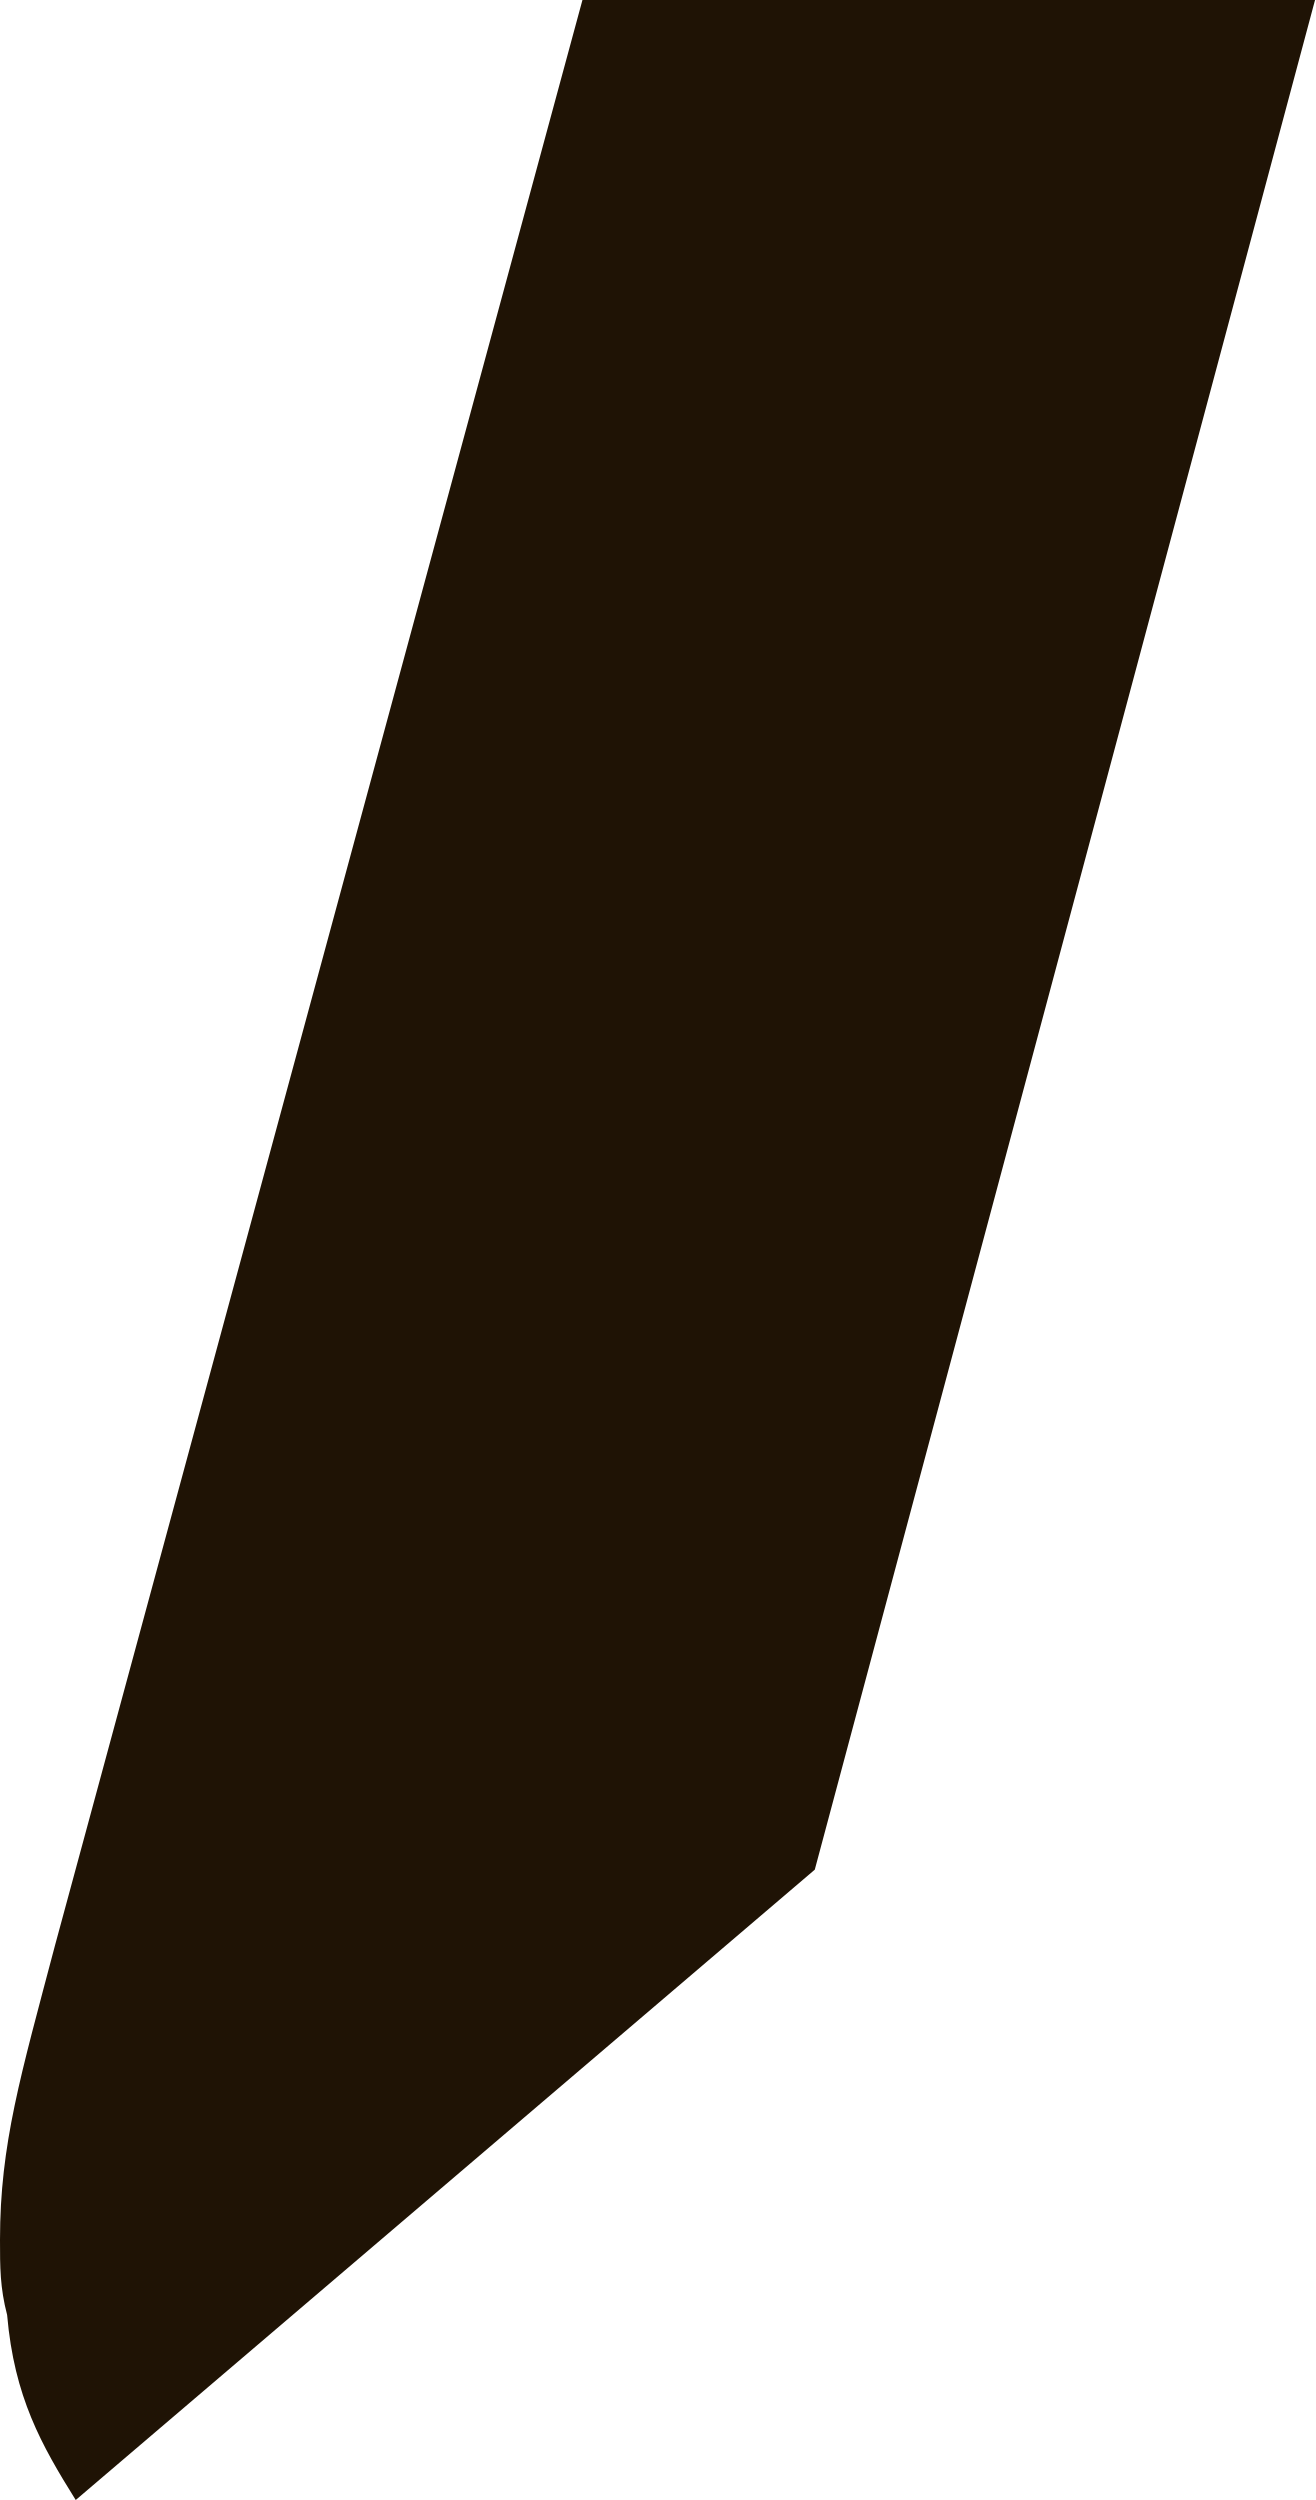
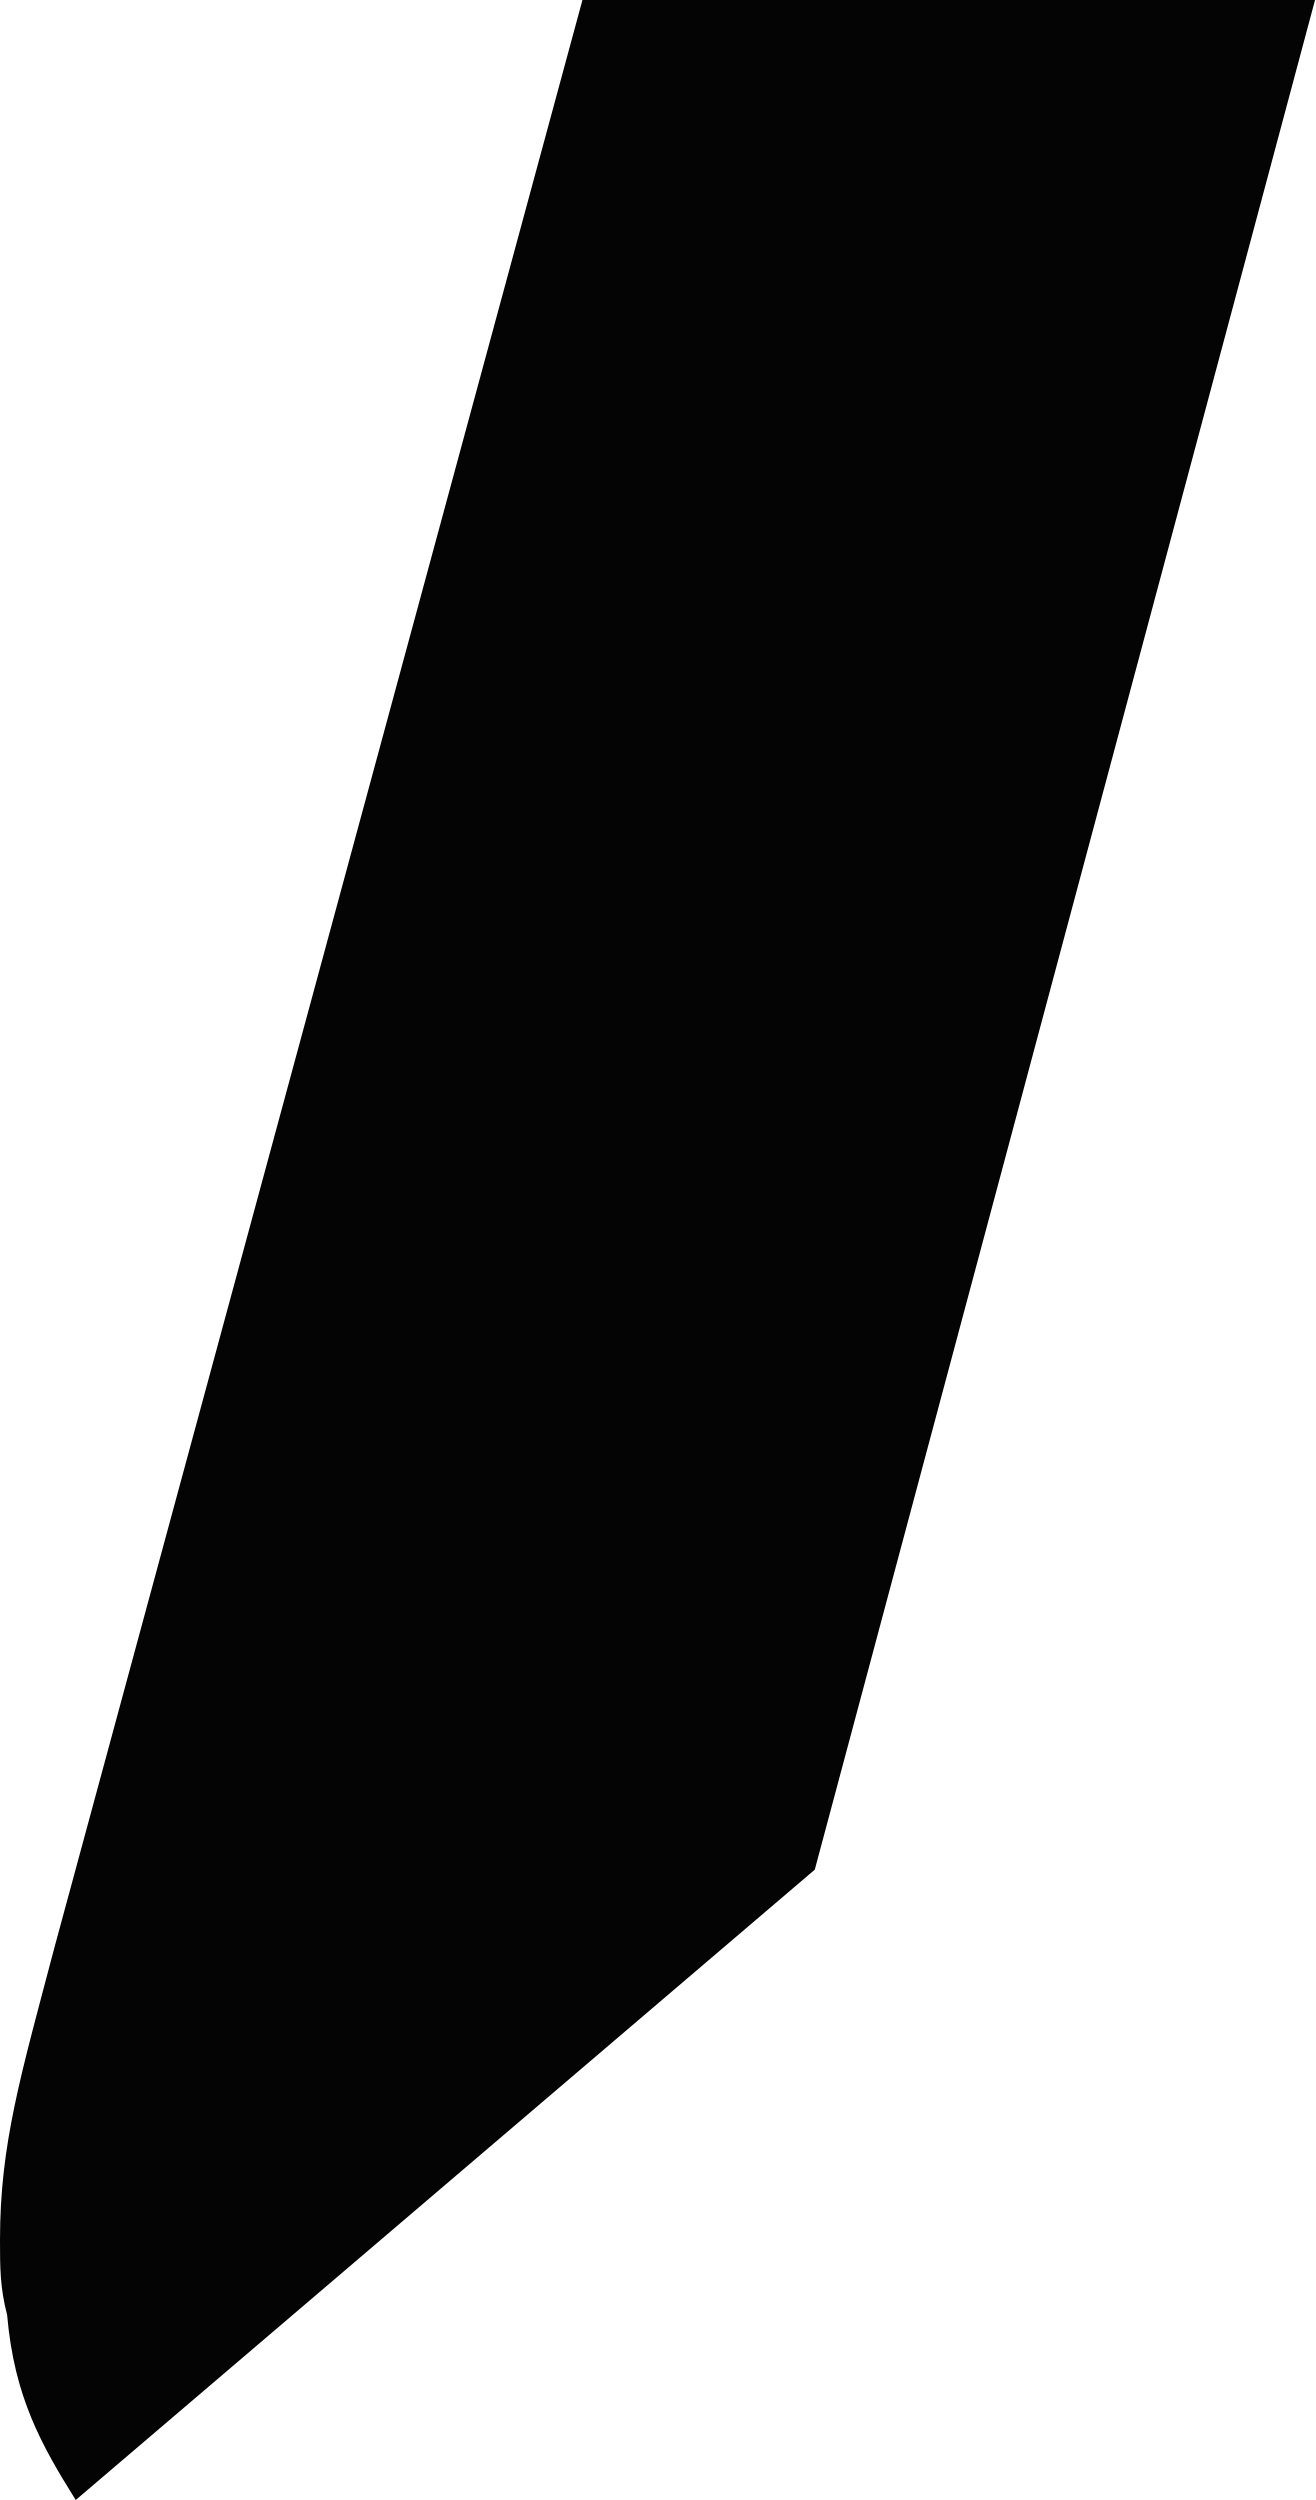
<svg xmlns="http://www.w3.org/2000/svg" width="2.032" viewBox="0 0 2.032 3.863" version="1.1" id="svg1" height="3.863">
  <defs id="defs15" />
-   <path d="M 0.9,0 0.085,3.006 C 0.032,3.207 0,3.313 0,3.461 c 0,0.042 0,0.074 0.011,0.116 0.011,0.127 0.053,0.201 0.106,0.286 L 1.259,2.889 2.032,0 Z" id="segment_k" style="fill:#1f1305;fill-opacity:1" />
+   <path d="M 0.9,0 0.085,3.006 C 0.032,3.207 0,3.313 0,3.461 c 0,0.042 0,0.074 0.011,0.116 0.011,0.127 0.053,0.201 0.106,0.286 L 1.259,2.889 2.032,0 Z" id="segment_k" style="fill:#040404;fill-opacity:1" />
</svg>
